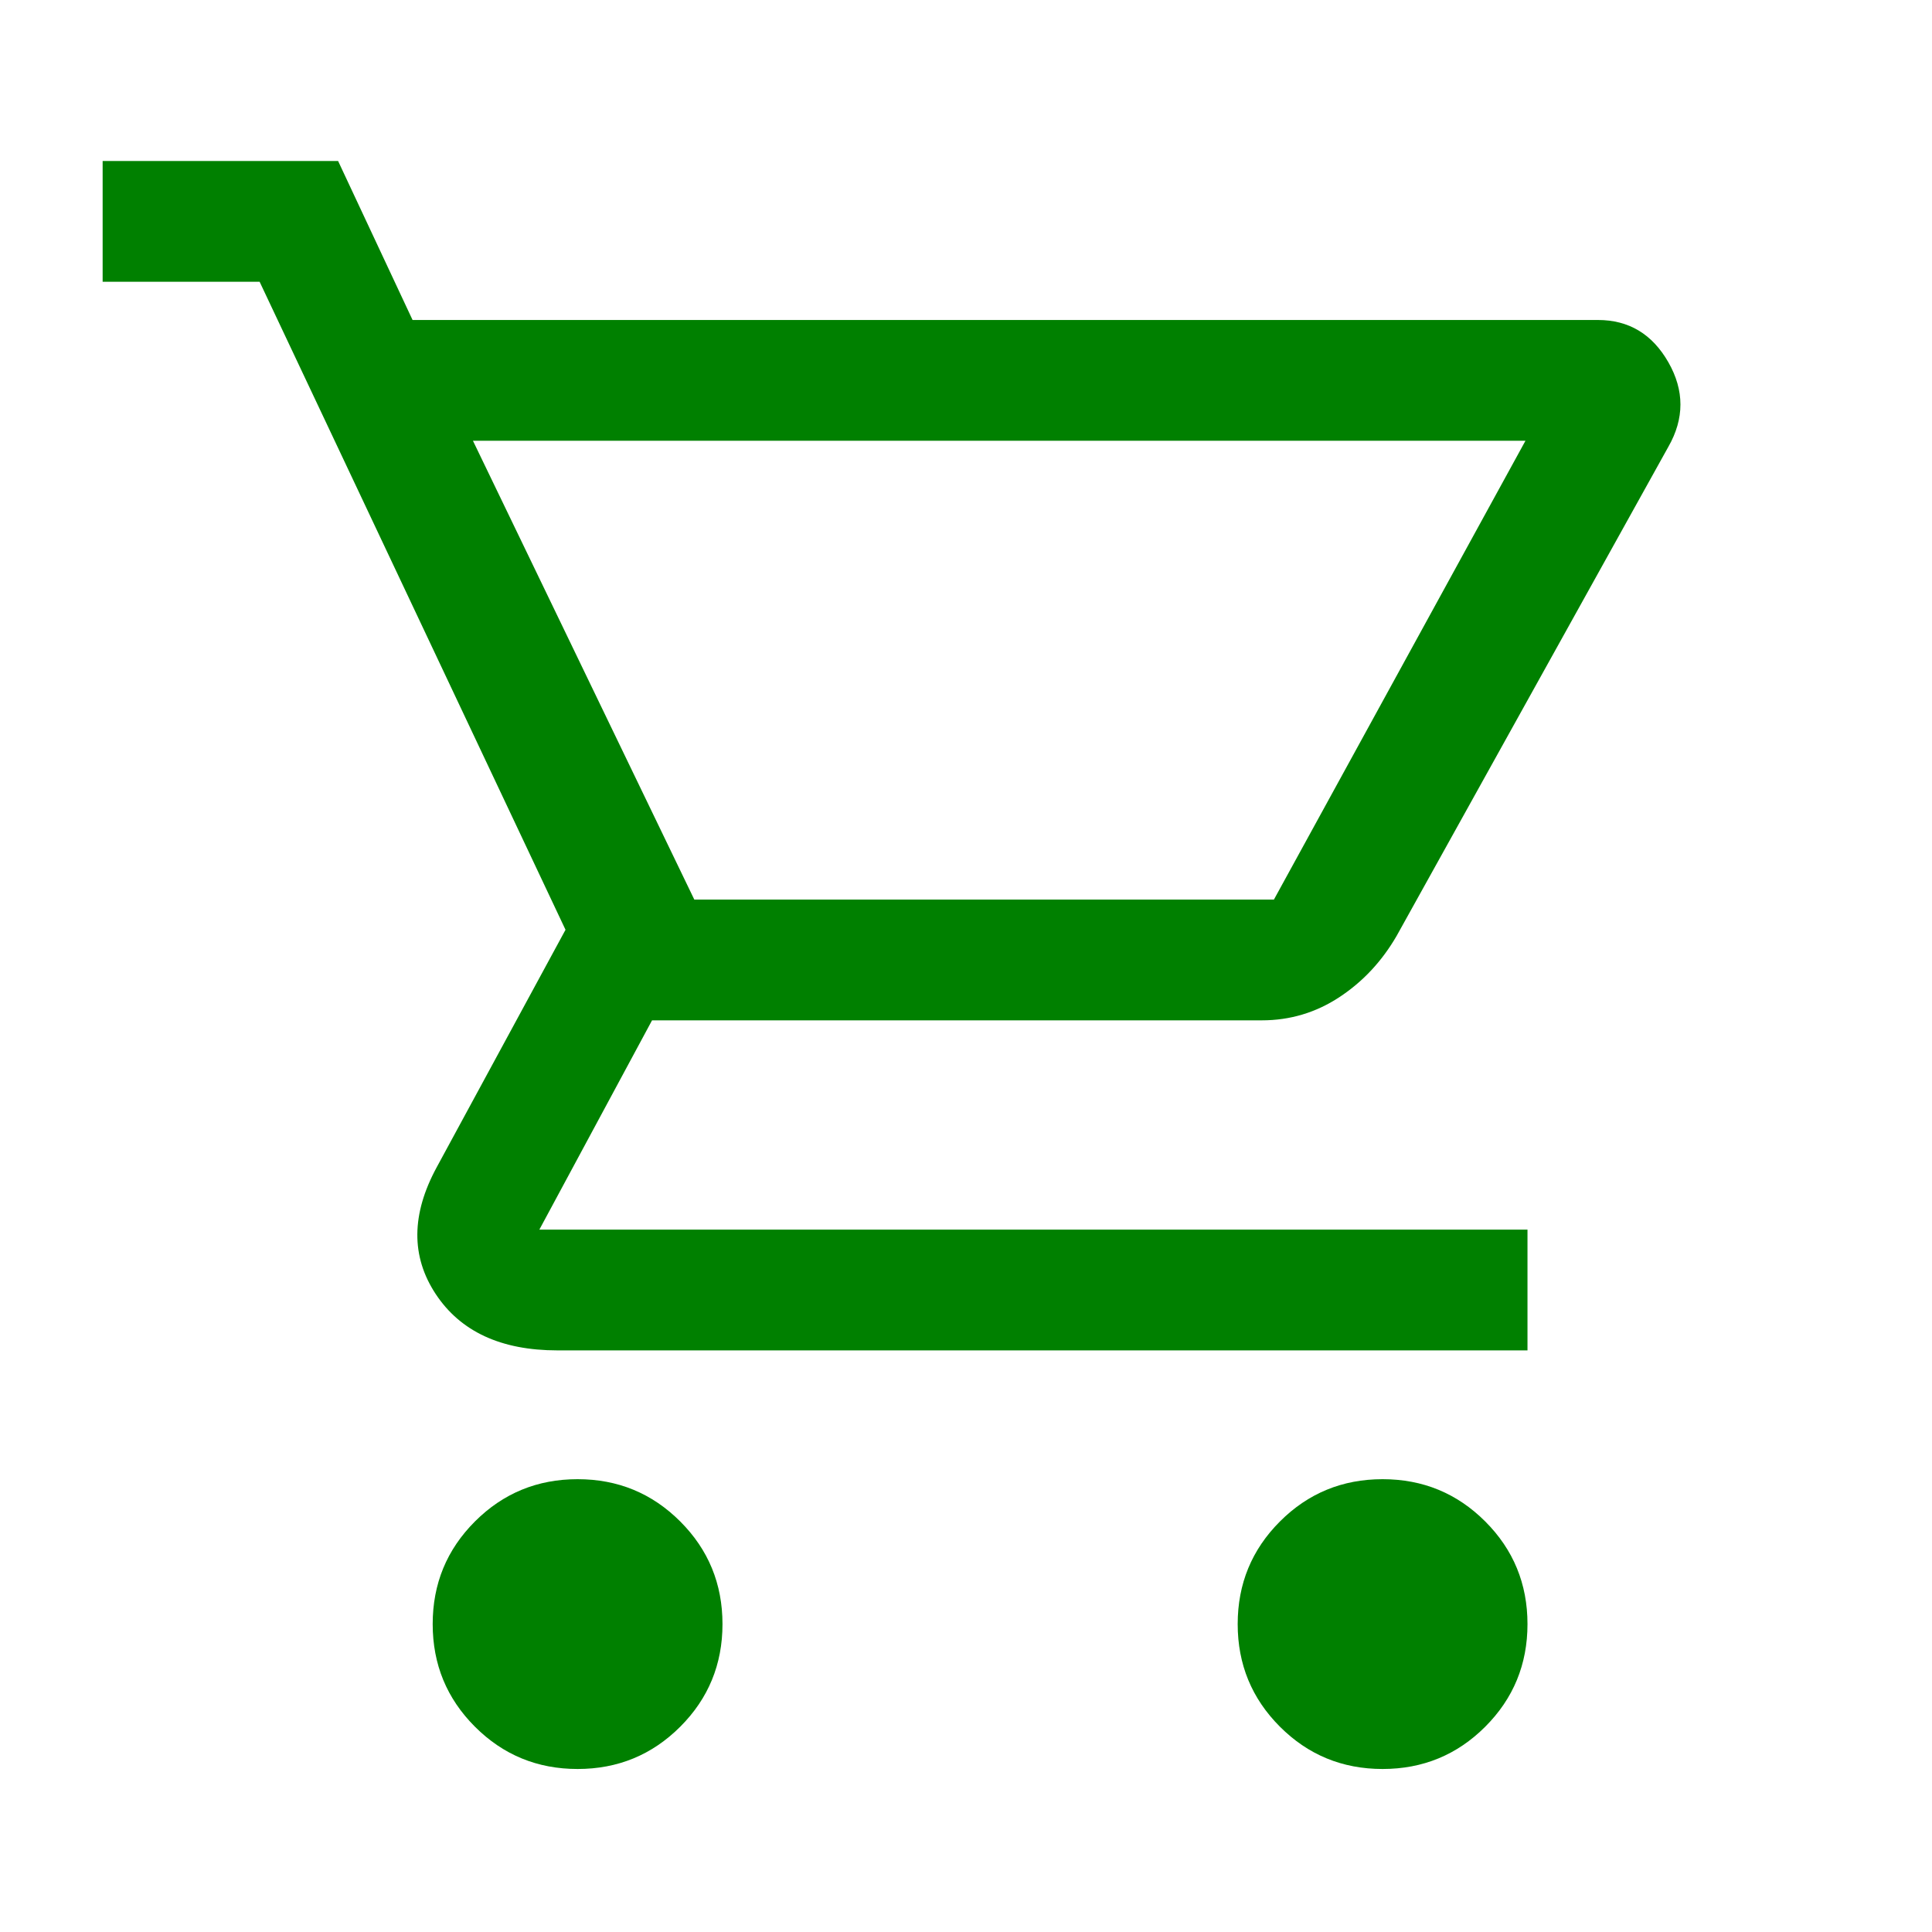
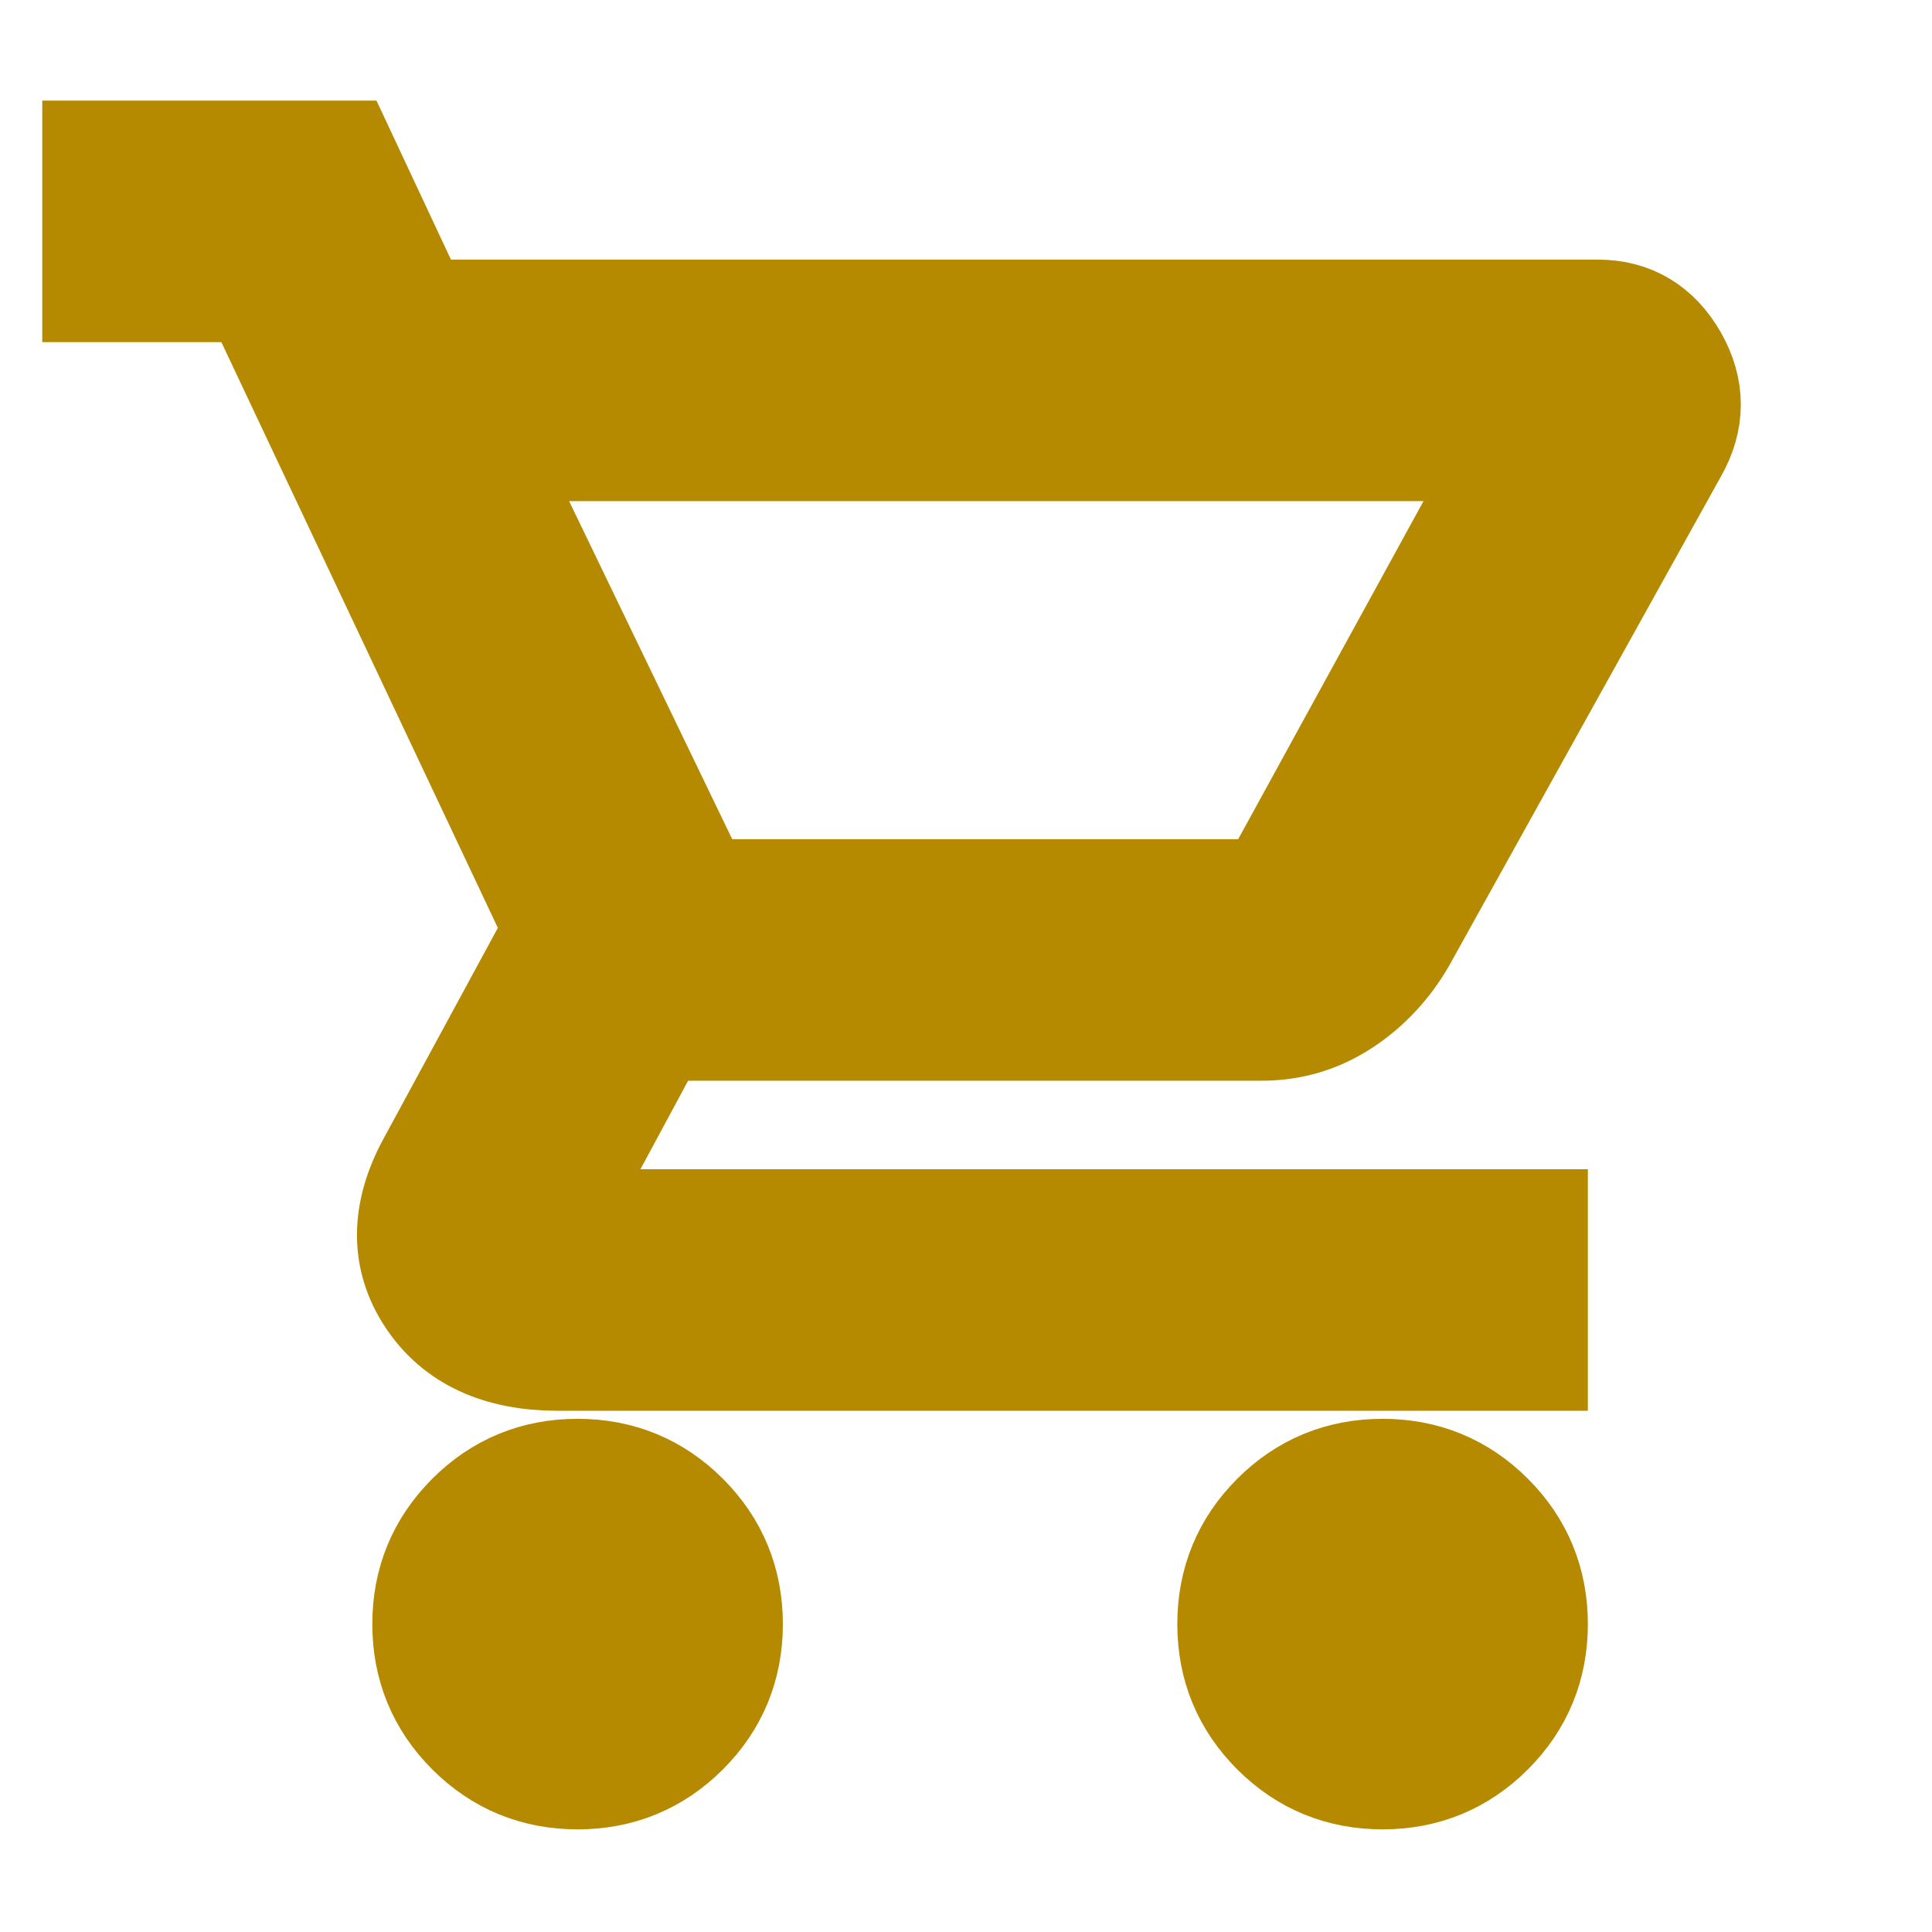
<svg xmlns="http://www.w3.org/2000/svg" height="48" width="48">
-   <path fill="green" d="M14.35 43.95q-1.5 0-2.55-1.05-1.05-1.05-1.05-2.55 0-1.5 1.05-2.55 1.05-1.05 2.55-1.05 1.5 0 2.55 1.05 1.05 1.05 1.05 2.55 0 1.5-1.05 2.55-1.05 1.05-2.55 1.05Zm20 0q-1.5 0-2.55-1.05-1.05-1.05-1.05-2.55 0-1.5 1.05-2.55 1.05-1.05 2.55-1.05 1.5 0 2.55 1.05 1.05 1.05 1.05 2.55 0 1.5-1.05 2.55-1.05 1.05-2.55 1.05Zm-22.6-33 5.5 11.4h14.4l6.25-11.4Zm-1.5-3H39.7q1.15 0 1.75 1.05.6 1.05 0 2.1L34.7 23.25q-.55.95-1.425 1.525t-1.925.575H16.2l-2.8 5.2h24.55v3h-24.1q-2.1 0-3.025-1.4-.925-1.4.025-3.15l3.2-5.9L6.45 7h-3.9V4H8.4Zm7 14.4h14.4Z" />
+   <path fill="#B68A00" stroke="#B68A00" stroke-width="3" d="M14.35 43.95q-1.5 0-2.55-1.05-1.05-1.05-1.05-2.55 0-1.5 1.05-2.55 1.05-1.05 2.55-1.05 1.5 0 2.55 1.05 1.05 1.05 1.05 2.55 0 1.5-1.05 2.55-1.05 1.05-2.55 1.05Zm20 0q-1.5 0-2.55-1.05-1.05-1.05-1.05-2.55 0-1.5 1.05-2.55 1.05-1.05 2.55-1.05 1.5 0 2.55 1.05 1.05 1.05 1.05 2.55 0 1.5-1.05 2.55-1.05 1.05-2.55 1.05Zm-22.6-33 5.5 11.4h14.4l6.25-11.4Zm-1.5-3H39.7q1.15 0 1.75 1.05.6 1.05 0 2.1L34.7 23.25q-.55.95-1.425 1.525t-1.925.575H16.2l-2.8 5.2h24.55v3h-24.1q-2.1 0-3.025-1.4-.925-1.4.025-3.15l3.2-5.9L6.45 7h-3.9V4H8.4Zm7 14.4h14.4Z" />
</svg>
